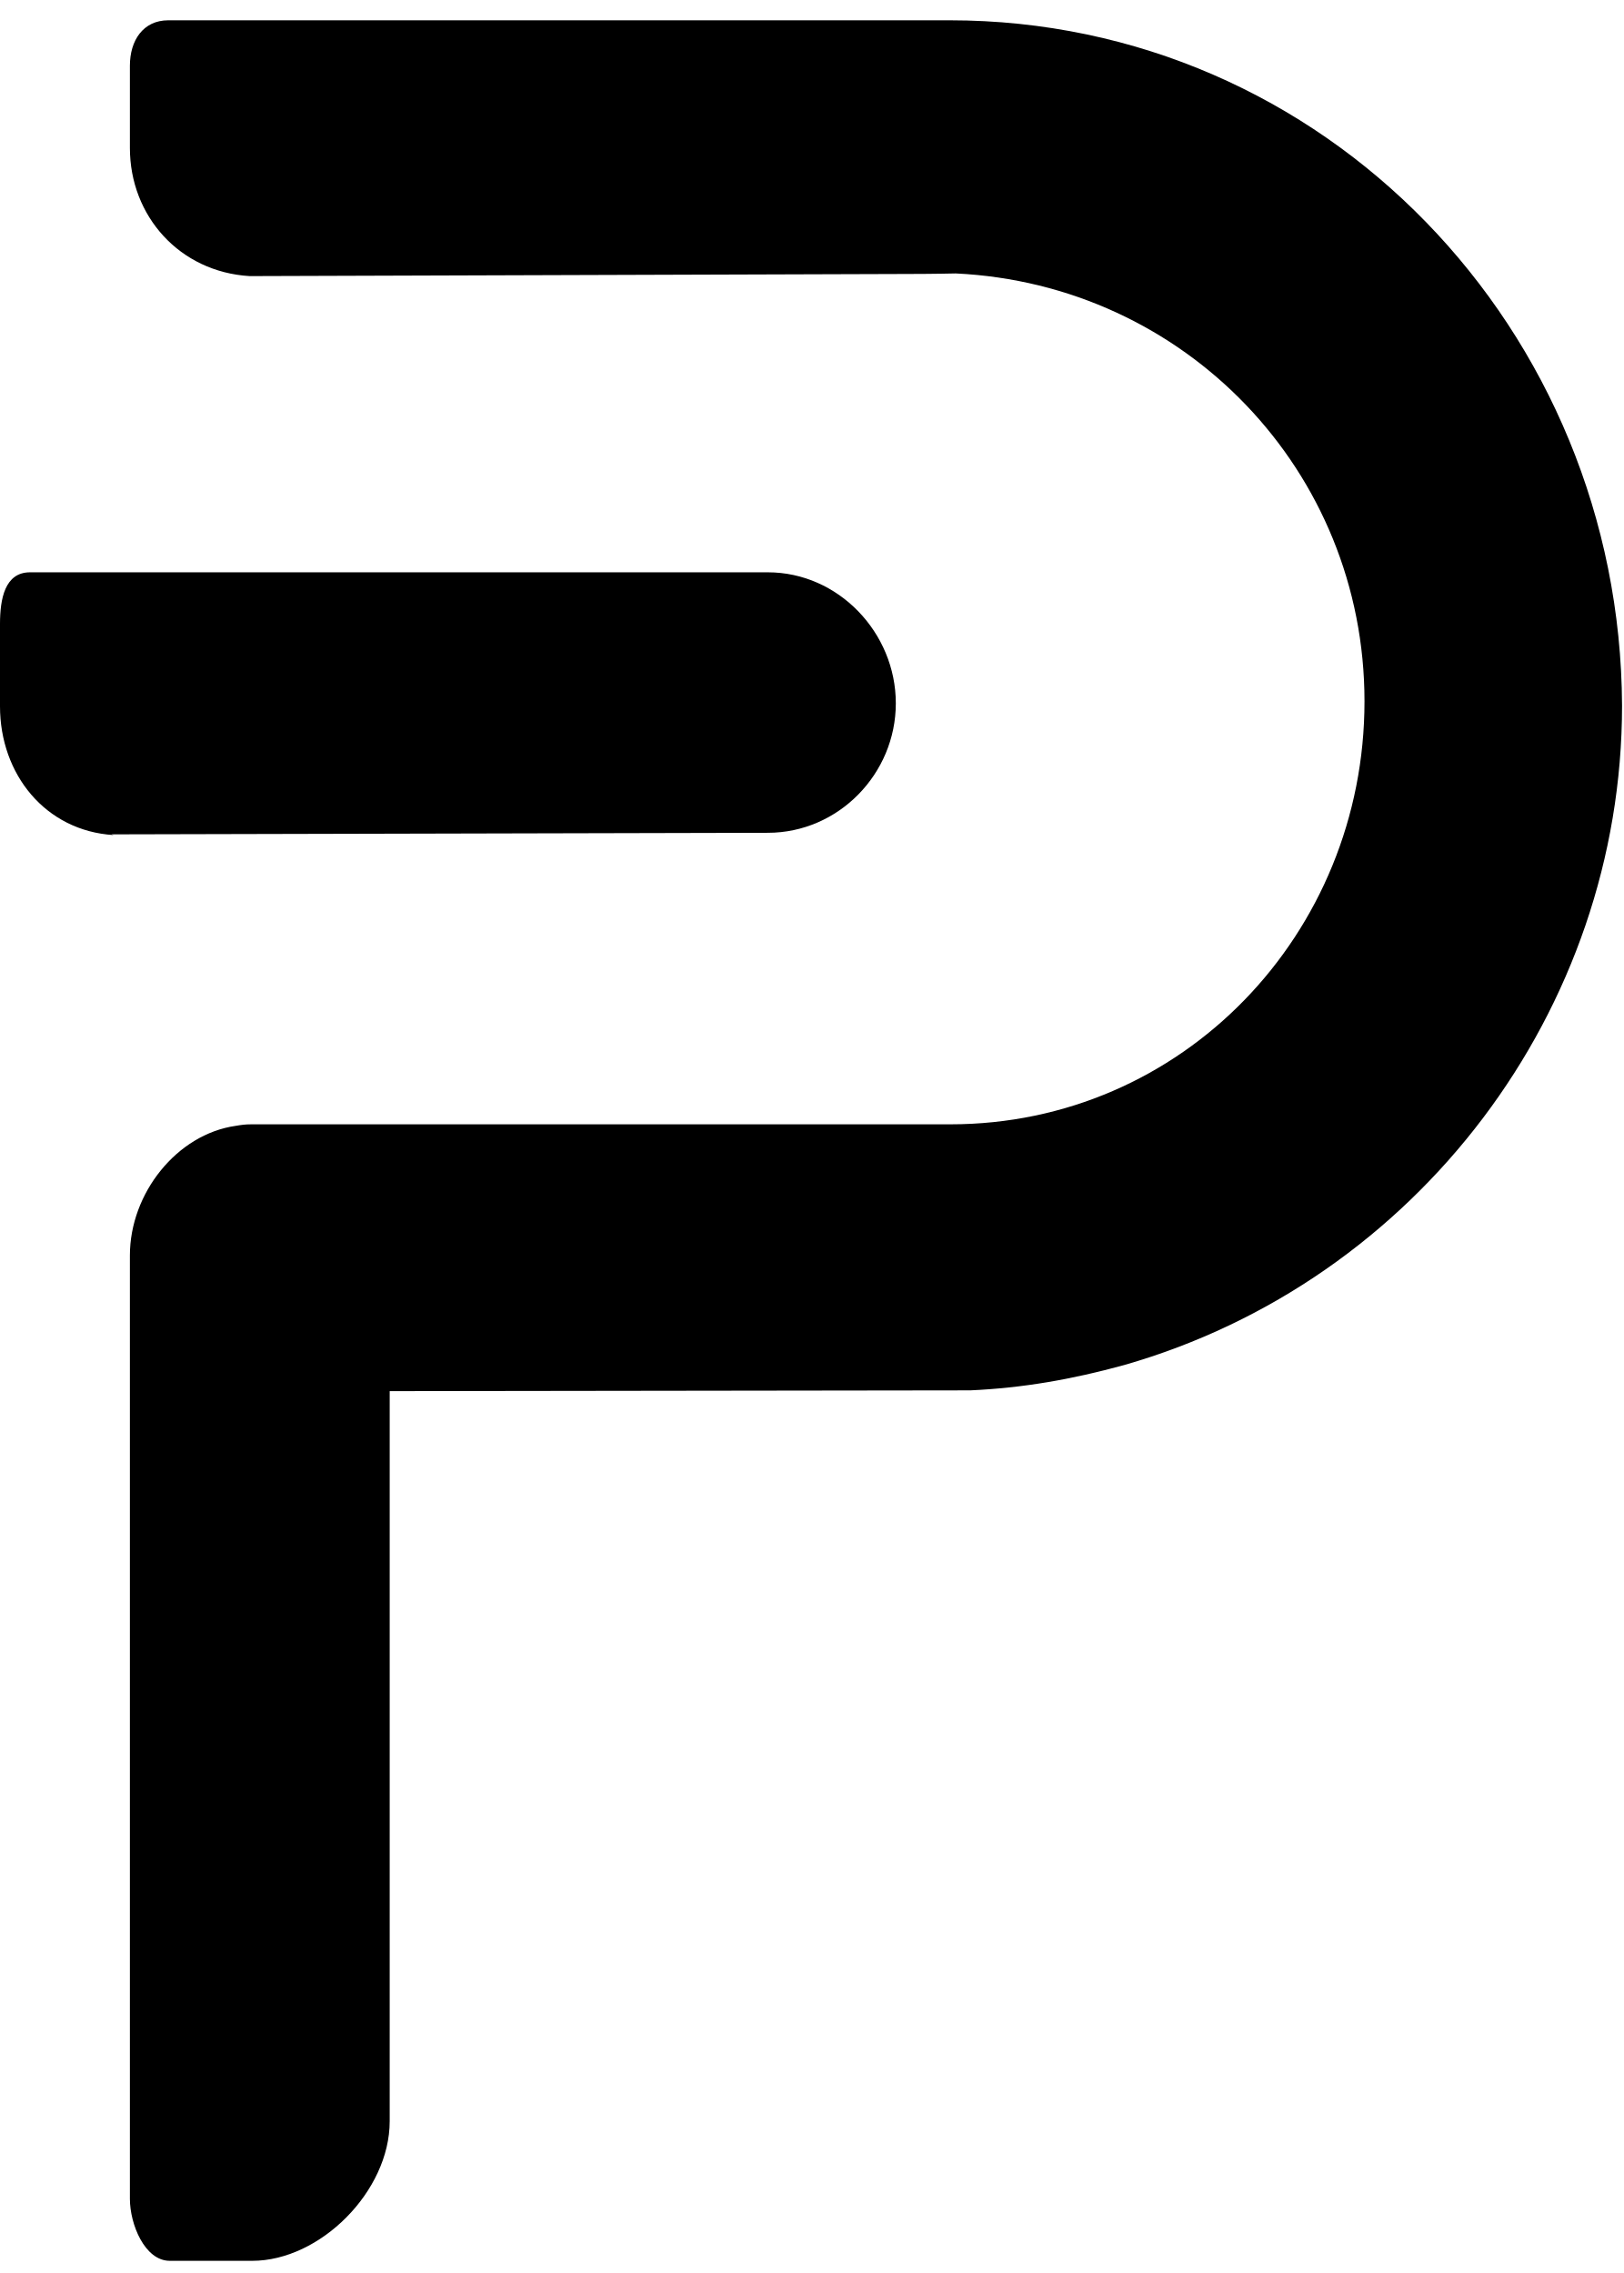
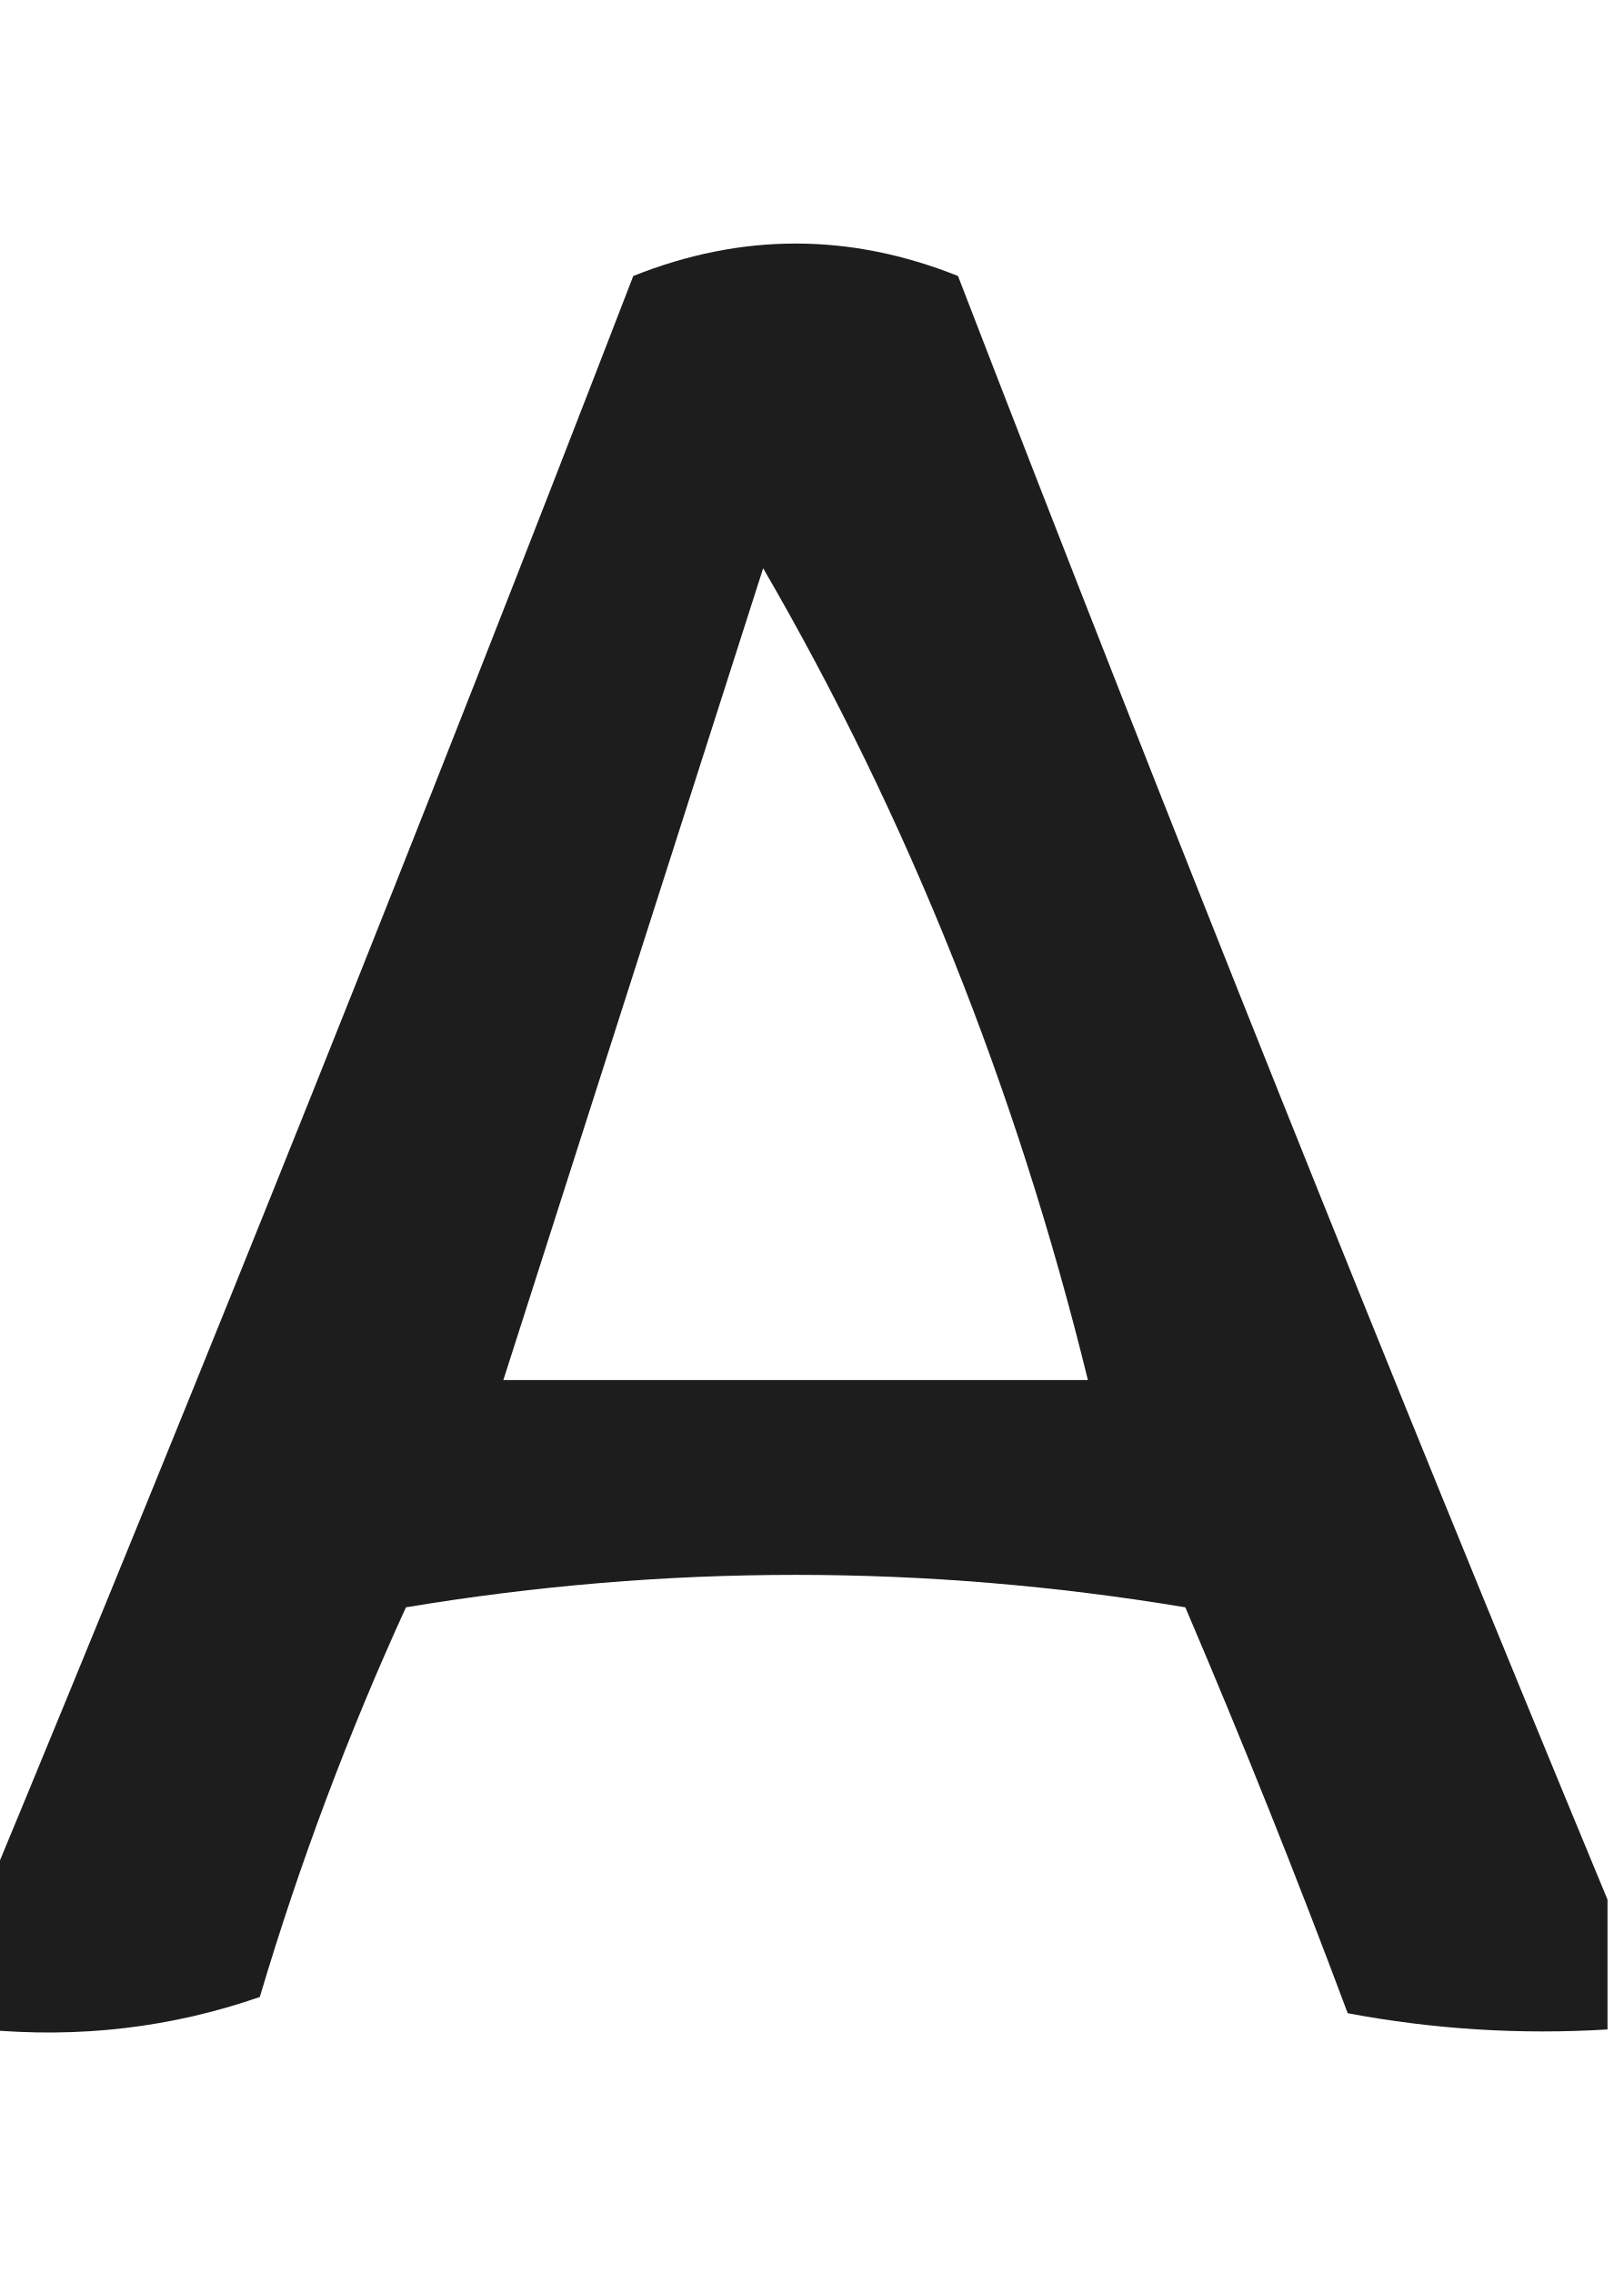
- <svg xmlns="http://www.w3.org/2000/svg" viewBox="0 0 50 70">
-   <path d="M3.497 25.717C1.401 25.588 0 23.847 0 21.753v-2.535c0-.775.149-1.593.925-1.593h22.719c2.173 0 3.941 1.861 3.941 4.034 0 2.174-1.769 3.988-3.941 3.988l-20.207.048c-.02 0 .08.023.06.022z" />
-   <path d="M5.229 69.625C4.455 69.625 4 68.494 4 67.719V38.661c0-1.911 1.447-3.731 3.258-3.989.175-.029.285-.047.483-.047h21.525c7.137 0 12.751-5.86 12.751-13.027 0-7.096-5.528-12.841-12.586-13.177-.002 0-.671.016-1.41.016l-20.335.066C5.529 8.373 4 6.652 4 4.558V2.023C4 1.247 4.407.625 5.183.625h24.059c11.57 0 20.654 9.546 20.706 21.104 0 9.378-6.307 17.727-15.337 20.311-1.622.445-3.122.705-4.735.778L12 42.842v22.485c0 2.156-2.141 4.298-4.235 4.298H5.229z" />
+ <svg xmlns="http://www.w3.org/2000/svg" version="1.1" width="50px" height="70px" style="shape-rendering:geometricPrecision; text-rendering:geometricPrecision; image-rendering:optimizeQuality; fill-rule:evenodd; clip-rule:evenodd">
+   <g>
+     <path style="opacity:0.886" fill="#000000" d="M 49.5,58.5 C 49.5,59.833 49.5,61.167 49.5,62.5C 46.813,62.664 44.146,62.497 41.5,62C 39.936,57.81 38.269,53.644 36.5,49.5C 28.5,48.167 20.5,48.167 12.5,49.5C 10.722,53.39 9.222,57.39 8,61.5C 5.281,62.444 2.448,62.777 -0.5,62.5C -0.5,61.167 -0.5,59.833 -0.5,58.5C 6.336,42.013 13.002,25.346 19.5,8.5C 22.833,7.167 26.167,7.167 29.5,8.5C 35.998,25.346 42.664,42.013 49.5,58.5 Z M 23.5,17.5 C 27.961,25.181 31.294,33.514 33.5,42.5C 27.5,42.5 21.5,42.5 15.5,42.5C 18.167,34.167 20.833,25.833 23.5,17.5 Z" />
+   </g>
</svg>
